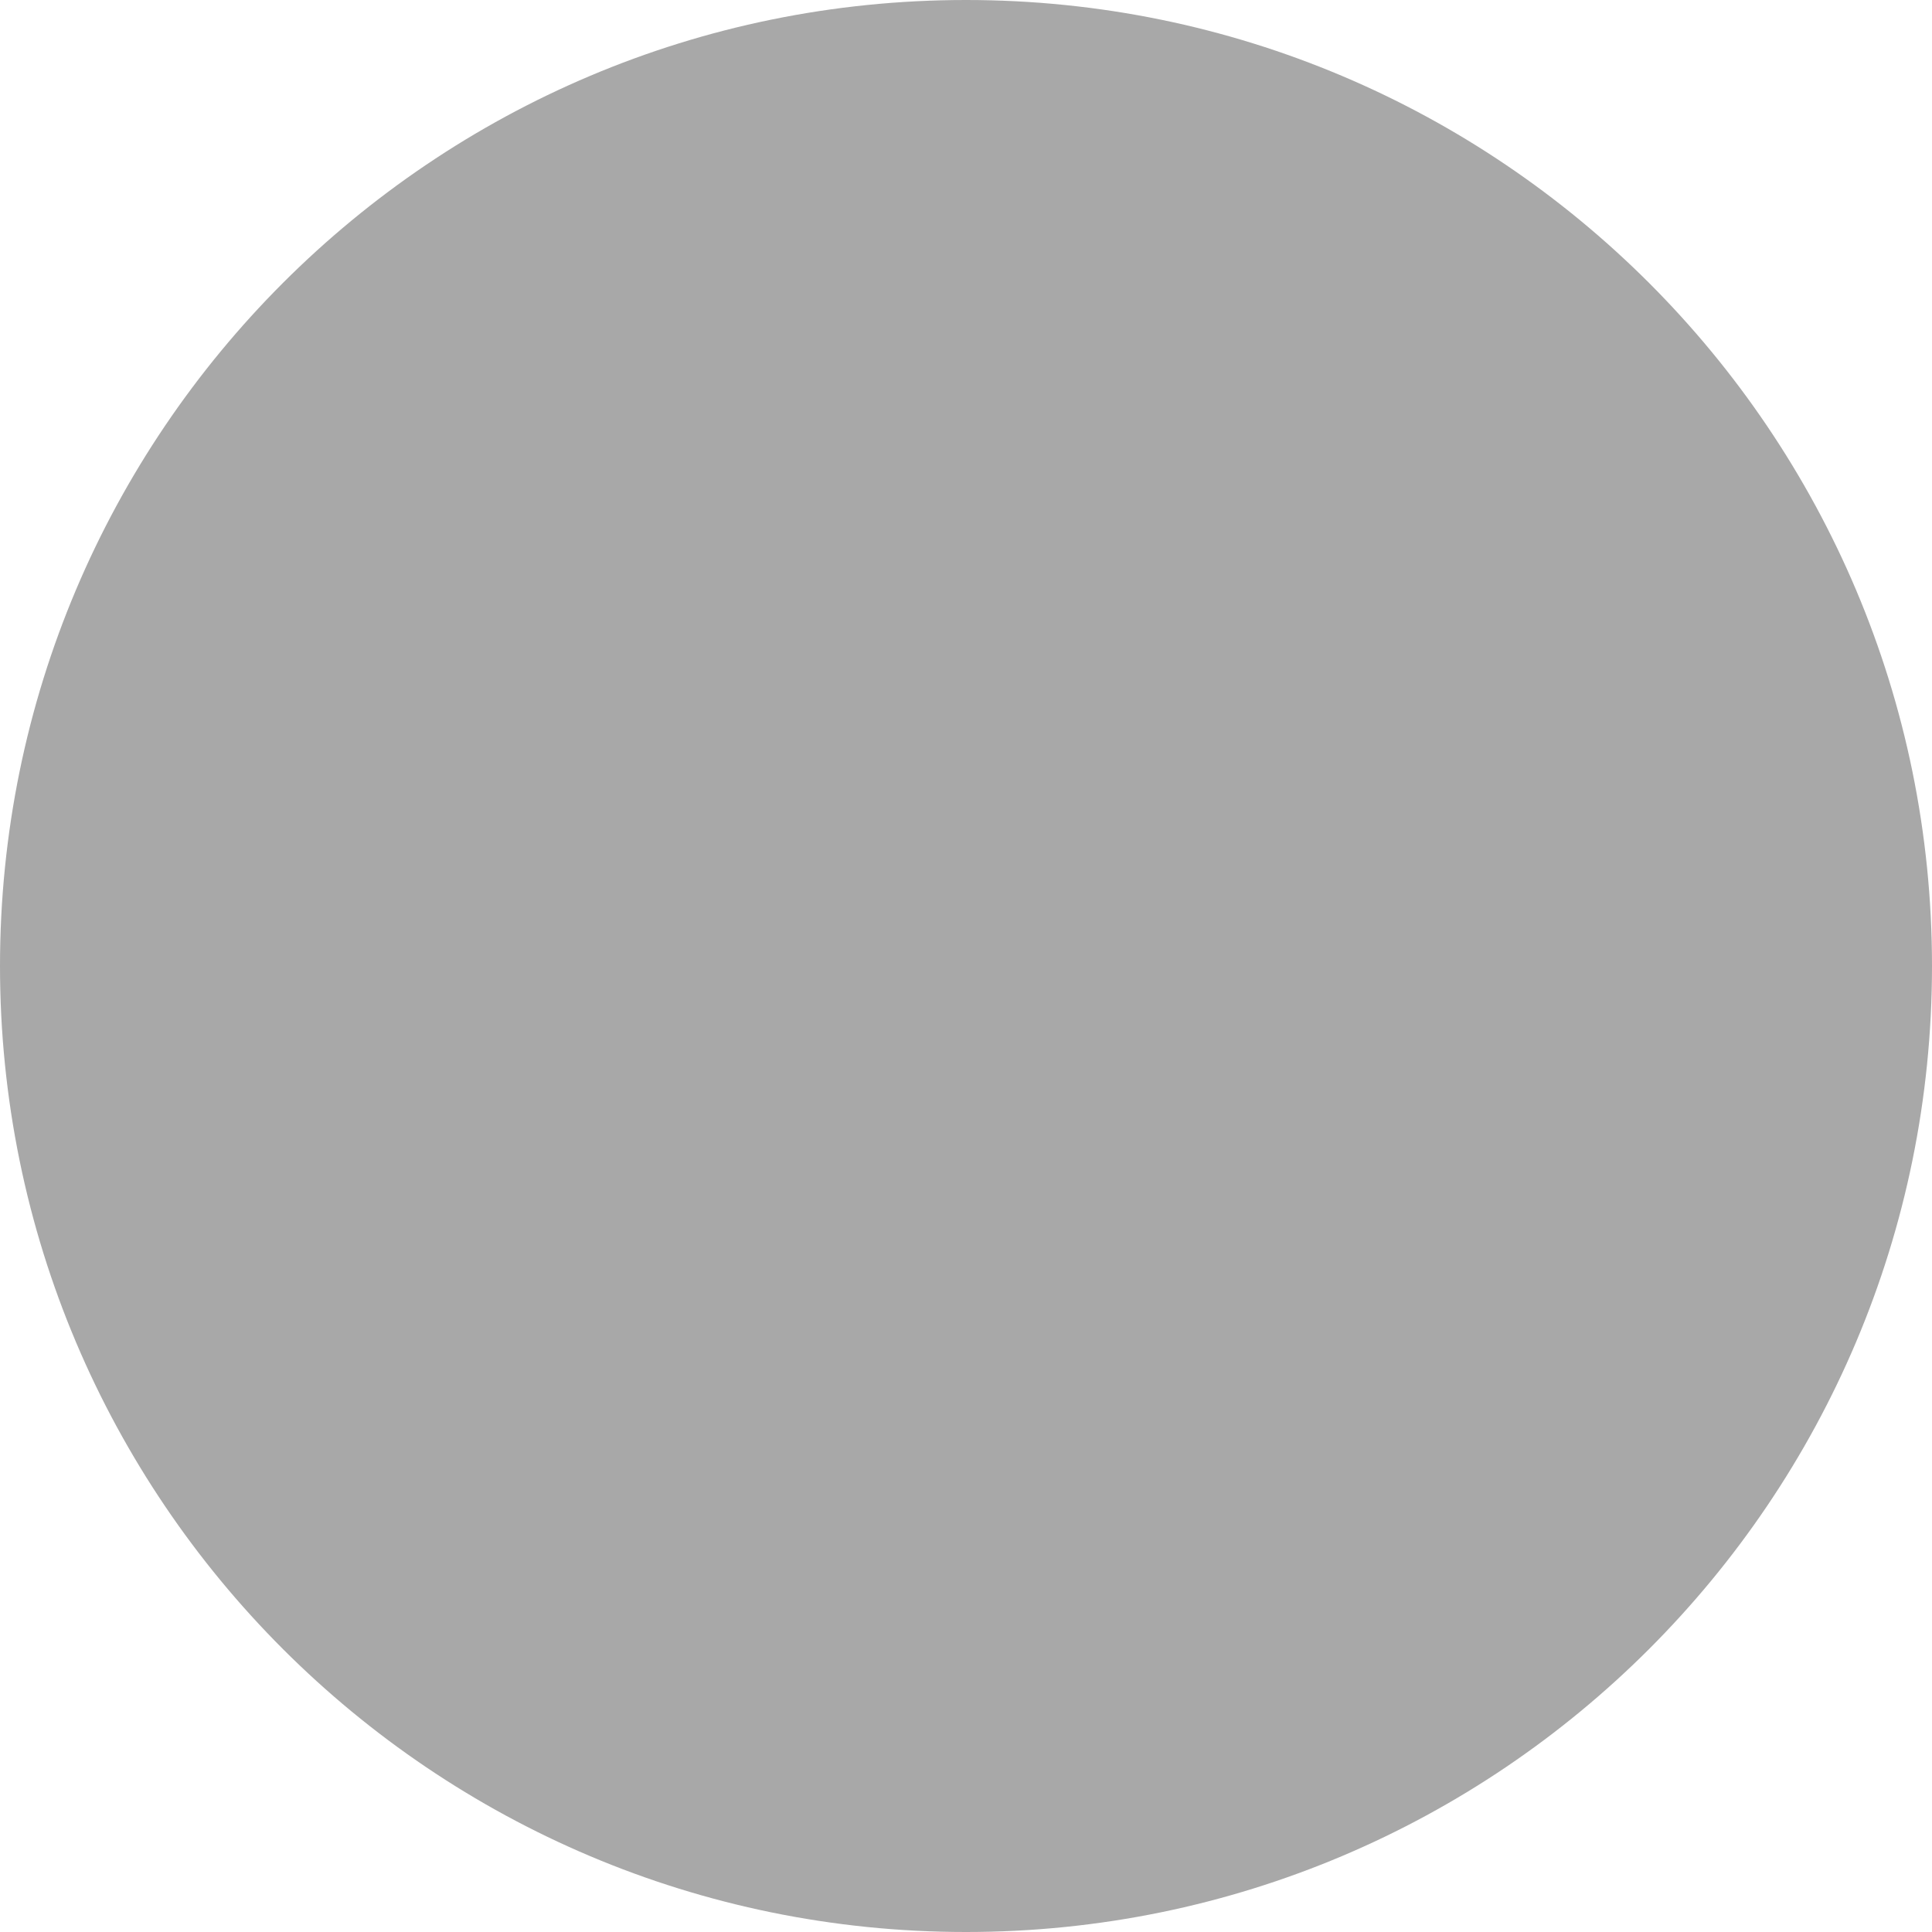
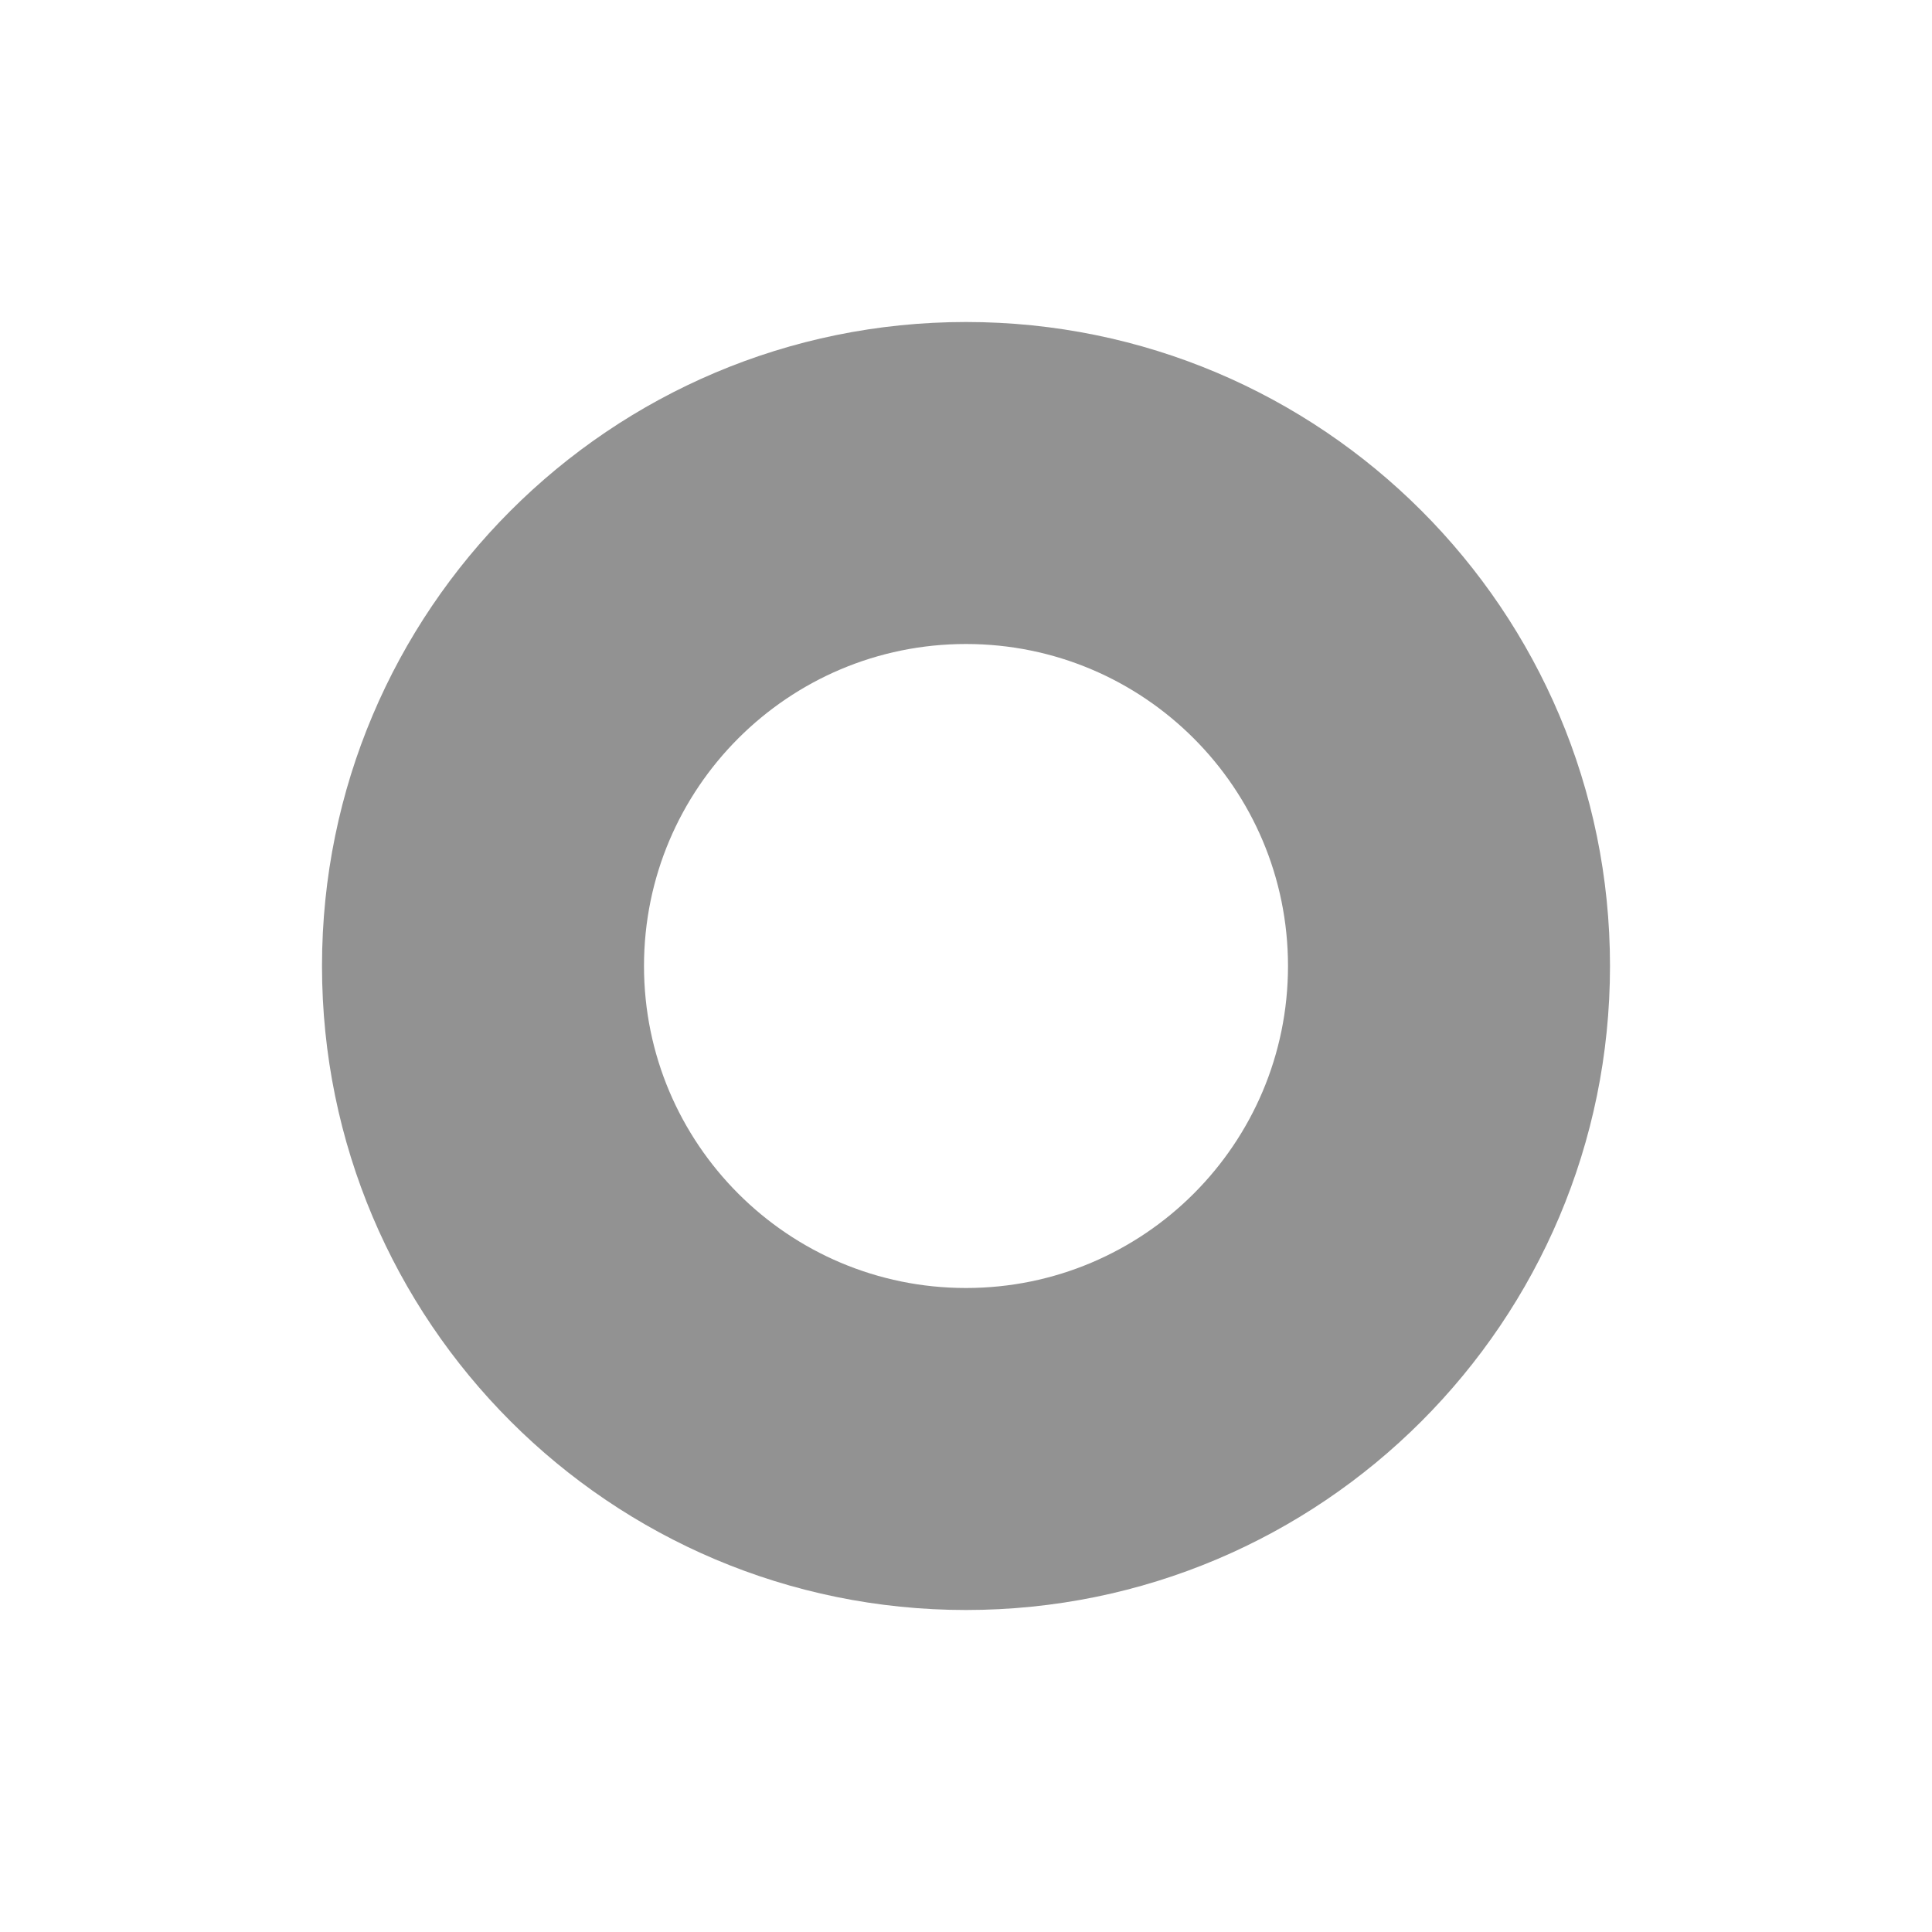
- <svg xmlns="http://www.w3.org/2000/svg" width="54px" height="54px" viewBox="0 0 54 54" version="1.1">
-   <defs />
-   <g id="Symbols" stroke="none" stroke-width="1" fill="none" fill-rule="evenodd">
-     <g id="Spot/Default" fill="#A8A8A8">
-       <circle id="Oval-7-Copy" cx="27" cy="27" r="27" />
-     </g>
+ <svg xmlns="http://www.w3.org/2000/svg" xmlns:xlink="http://www.w3.org/1999/xlink" width="24" height="24" viewBox="0 0 24 24">
+   <defs>
+     <path id="spot-copy-3-a" d="M12,16 C9.791,16 8,14.209 8,12 C8,9.791 9.791,8 12,8 C14.209,8 16,9.791 16,12 C16,14.209 14.209,16 12,16 M12,4 C7.582,4 4,7.582 4,12 C4,16.418 7.582,20 12,20 C16.418,20 20,16.418 20,12 C20,7.582 16.418,4 12,4" />
+   </defs>
+   <g fill="none" fill-rule="evenodd">
+     <use fill="#929292" xlink:href="#spot-copy-3-a" />
  </g>
</svg>
